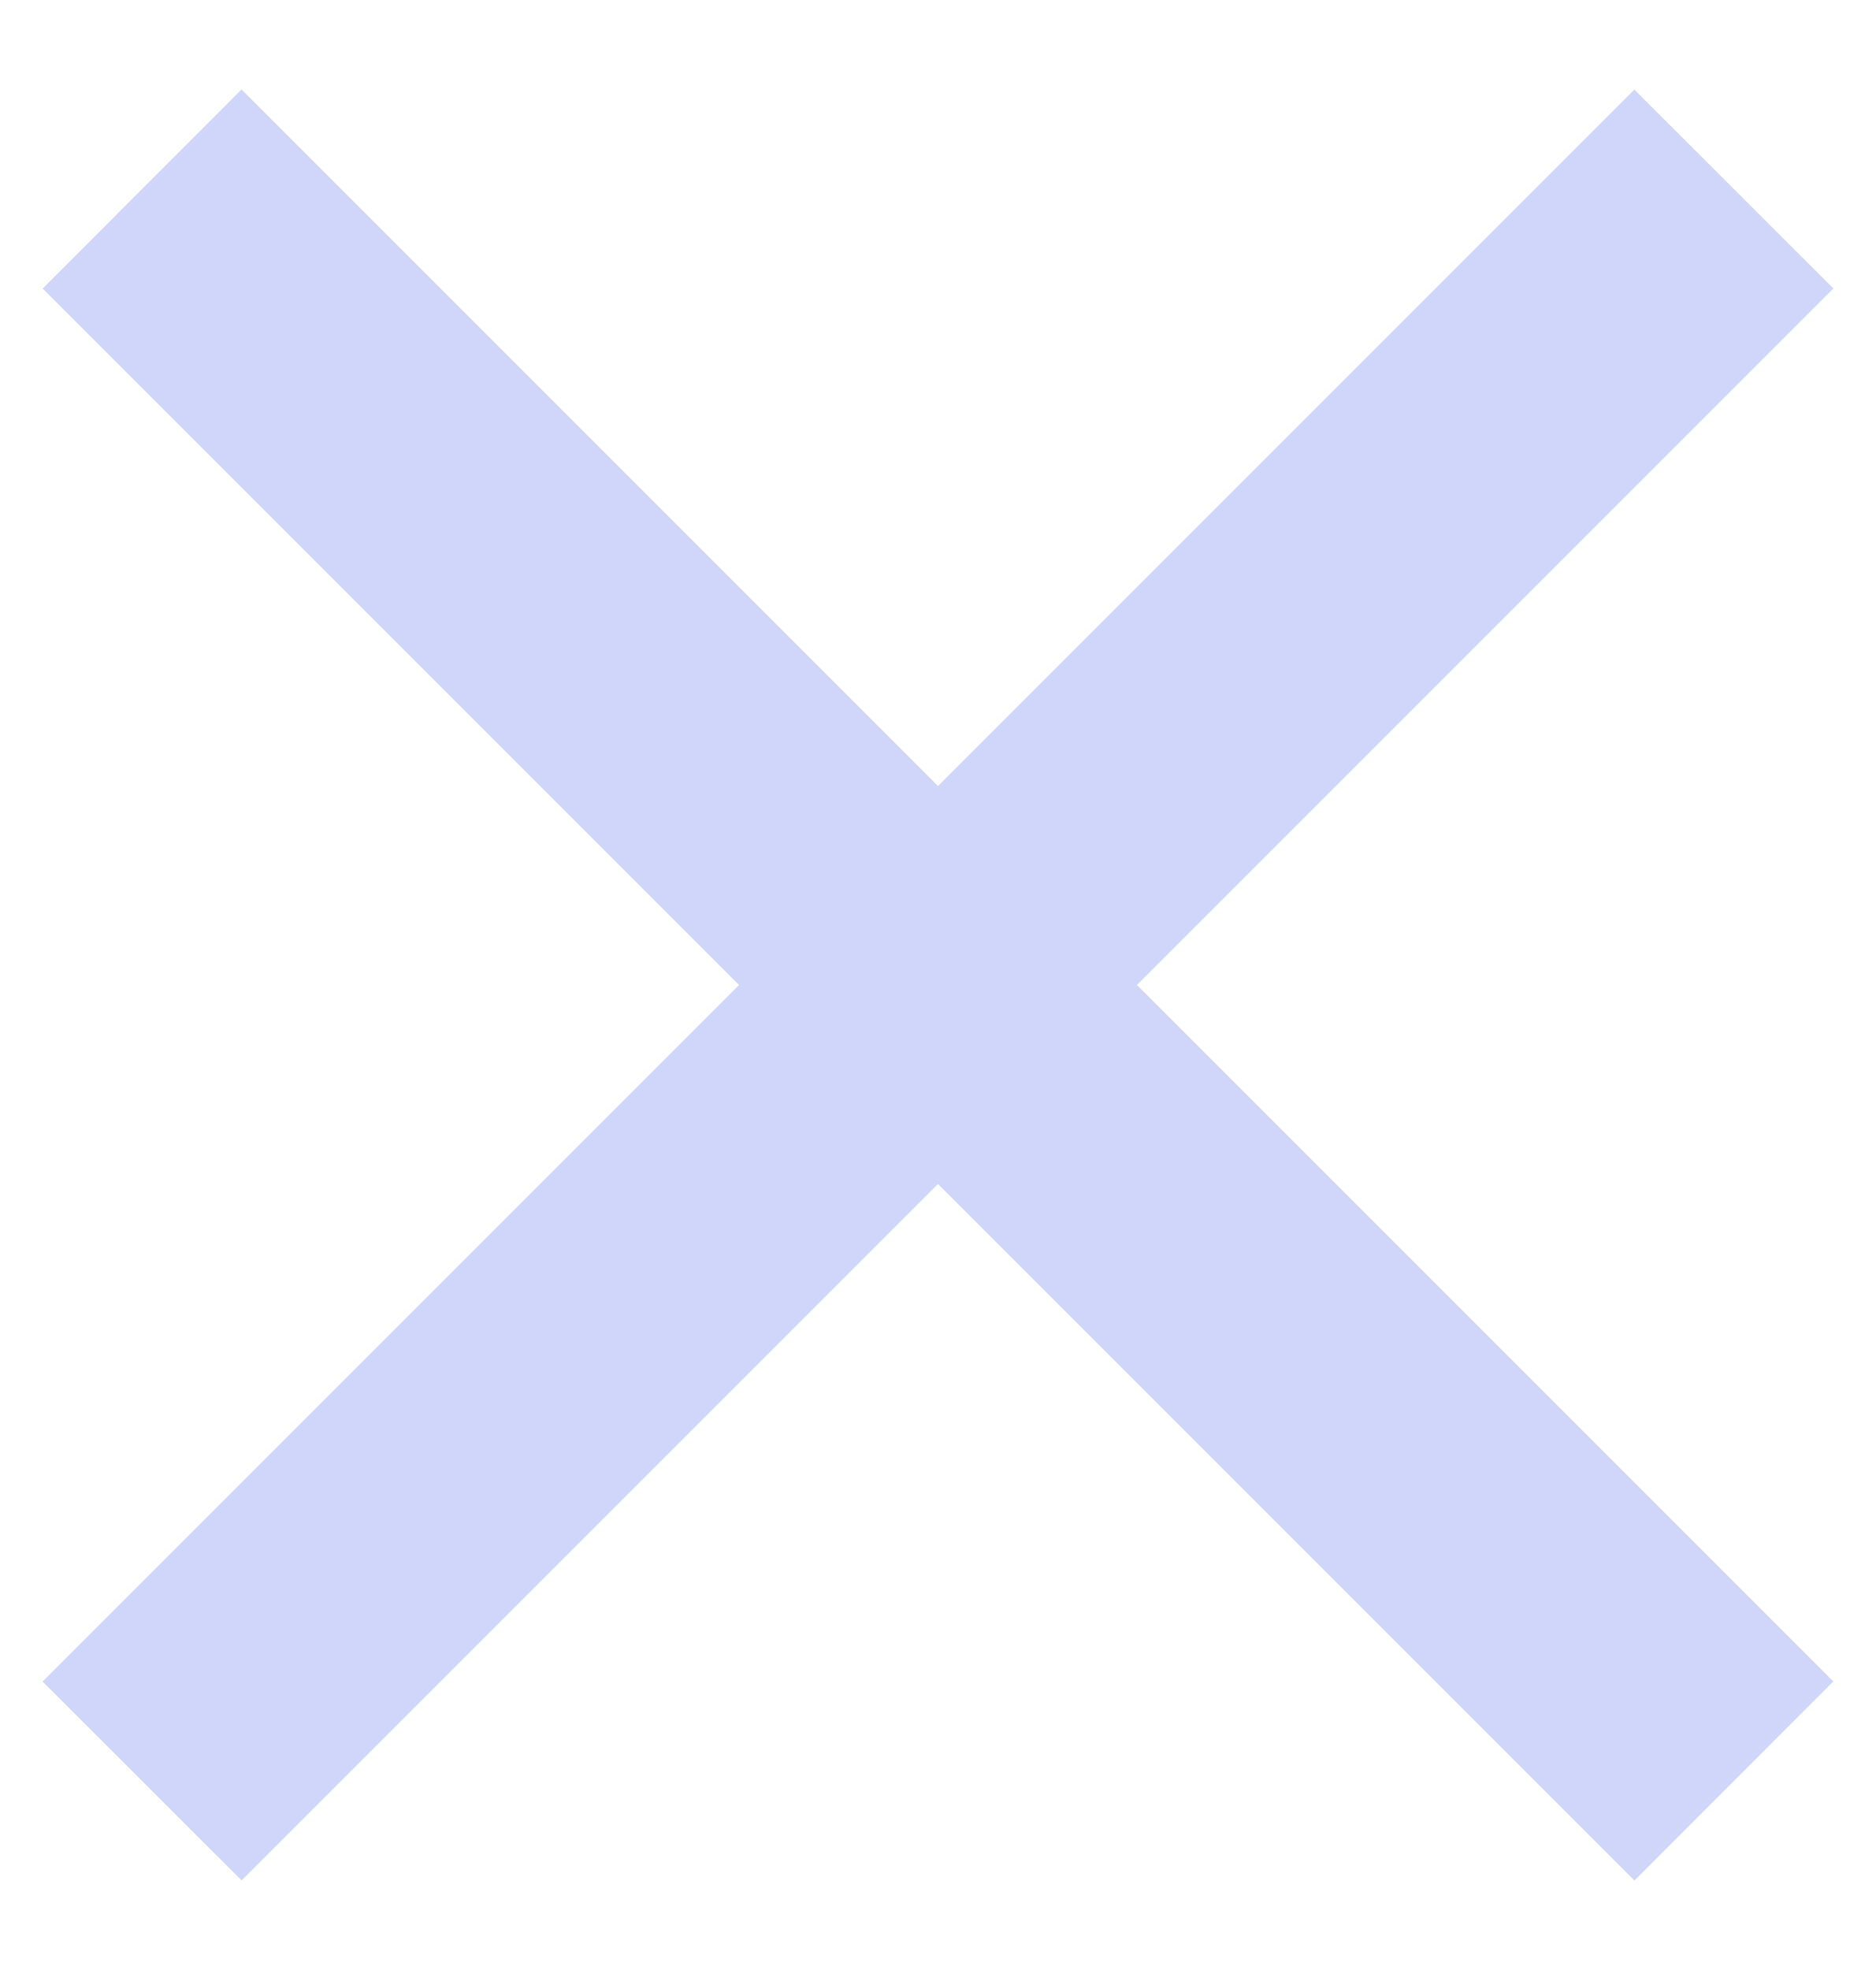
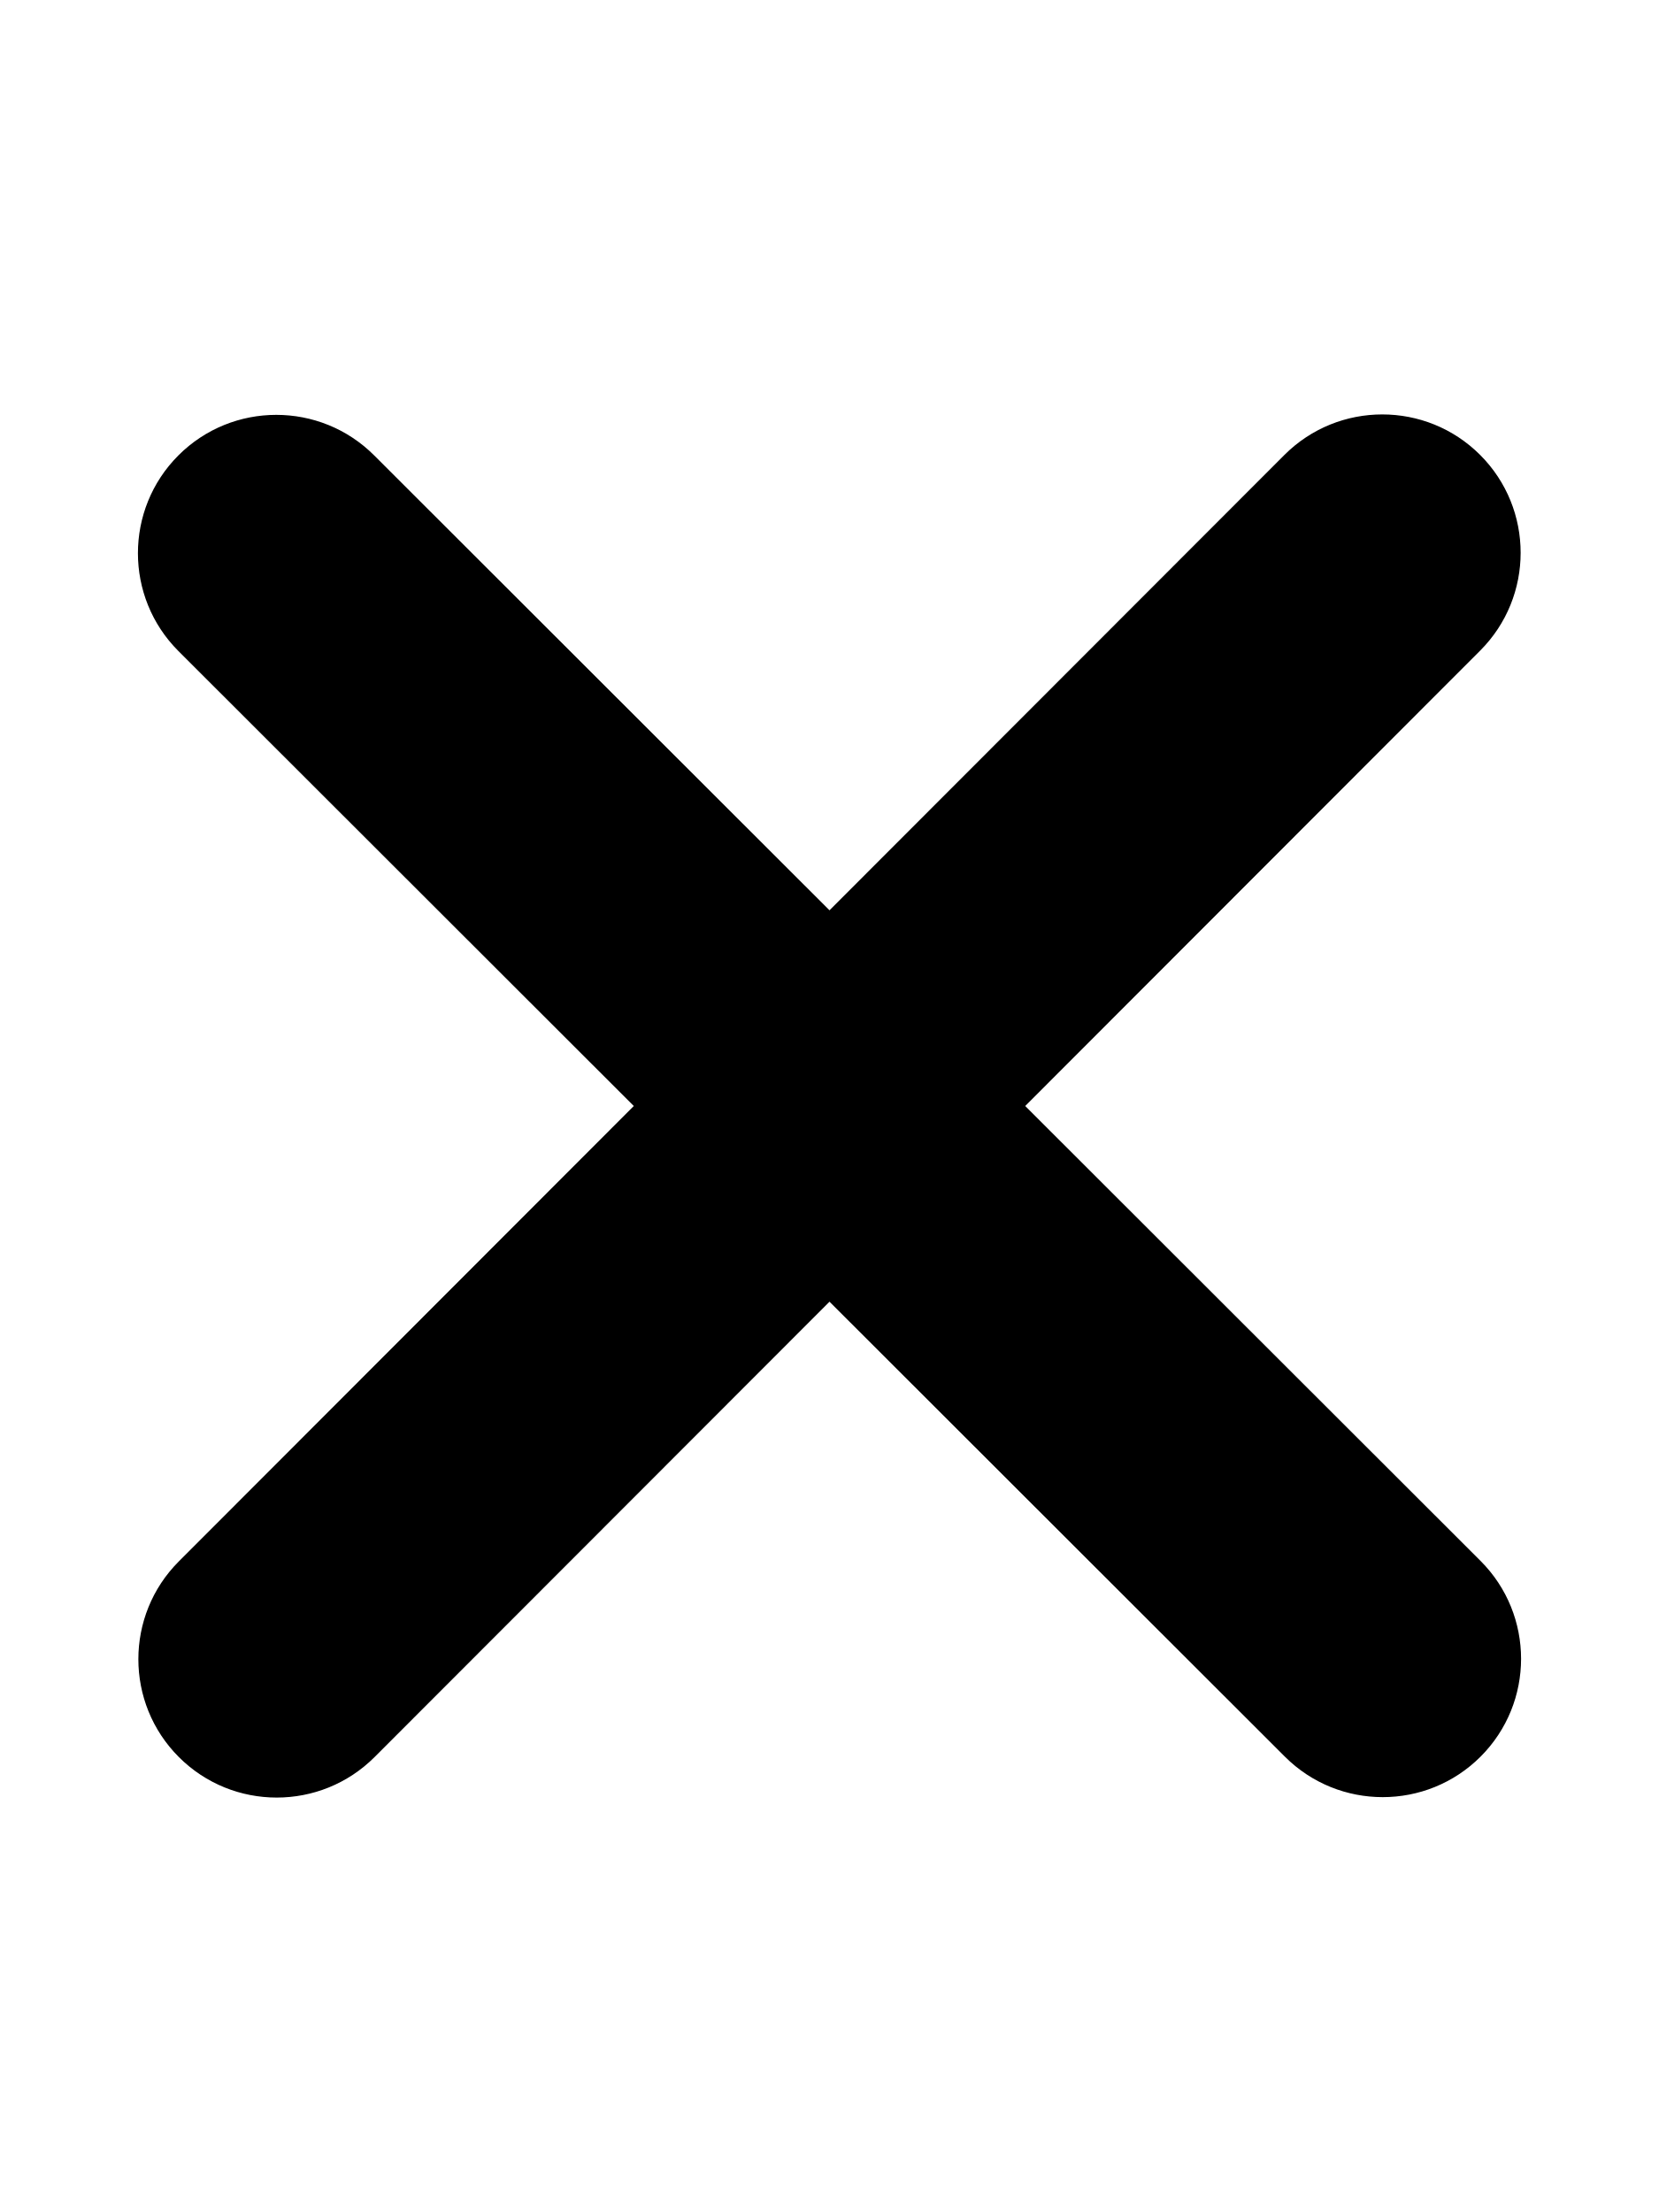
- <svg xmlns="http://www.w3.org/2000/svg" width="20" height="21">
-   <g fill="#D0D6F9" fill-rule="evenodd">
-     <path d="M2.575.954l16.97 16.97-2.12 2.122L.455 3.076z" />
-     <path d="M.454 17.925L17.424.955l2.122 2.12-16.97 16.97z" />
-   </g>
+ <svg xmlns="http://www.w3.org/2000/svg" height="1em" viewBox="0 0 384 512">
+   <style>svg{fill:#000000}</style>
+   <path d="M342.6 150.6c12.5-12.5 12.5-32.8 0-45.3s-32.8-12.5-45.3 0L192 210.7 86.6 105.4c-12.5-12.5-32.8-12.5-45.3 0s-12.5 32.8 0 45.3L146.7 256 41.4 361.4c-12.5 12.5-12.5 32.8 0 45.3s32.8 12.5 45.3 0L192 301.3 297.4 406.6c12.5 12.5 32.8 12.5 45.3 0s12.5-32.8 0-45.3L237.3 256 342.6 150.6z" />
</svg>
